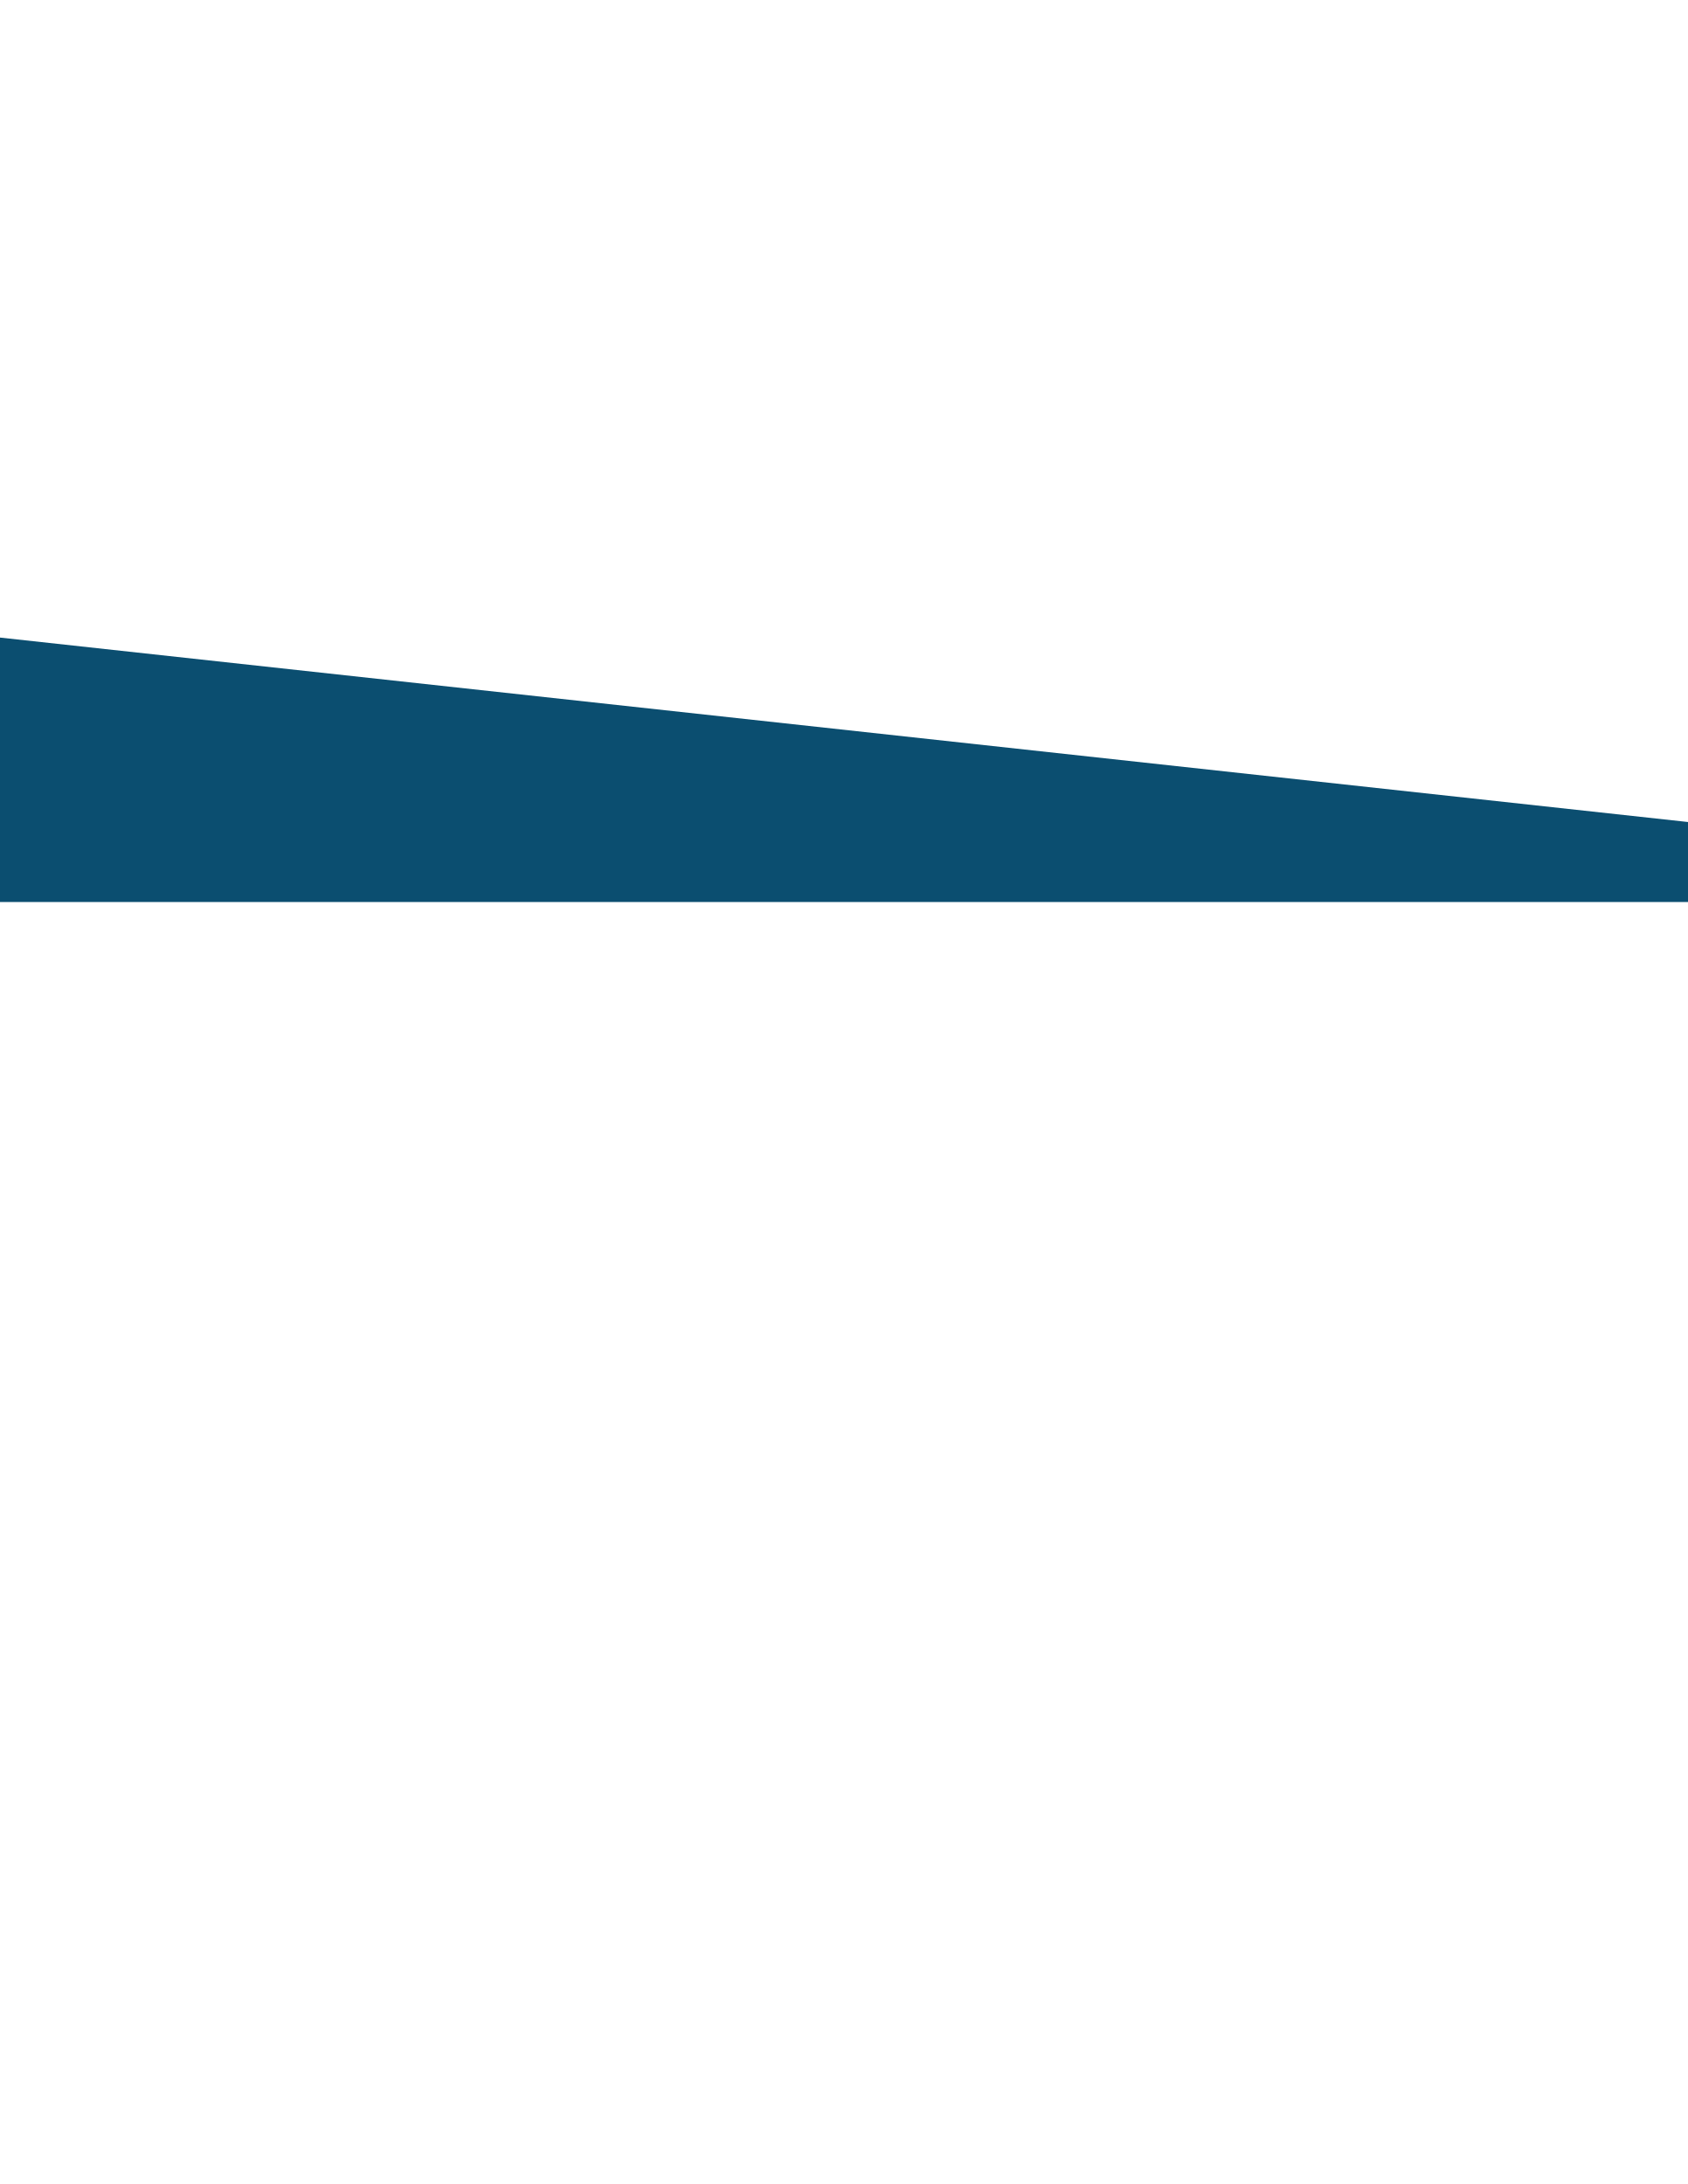
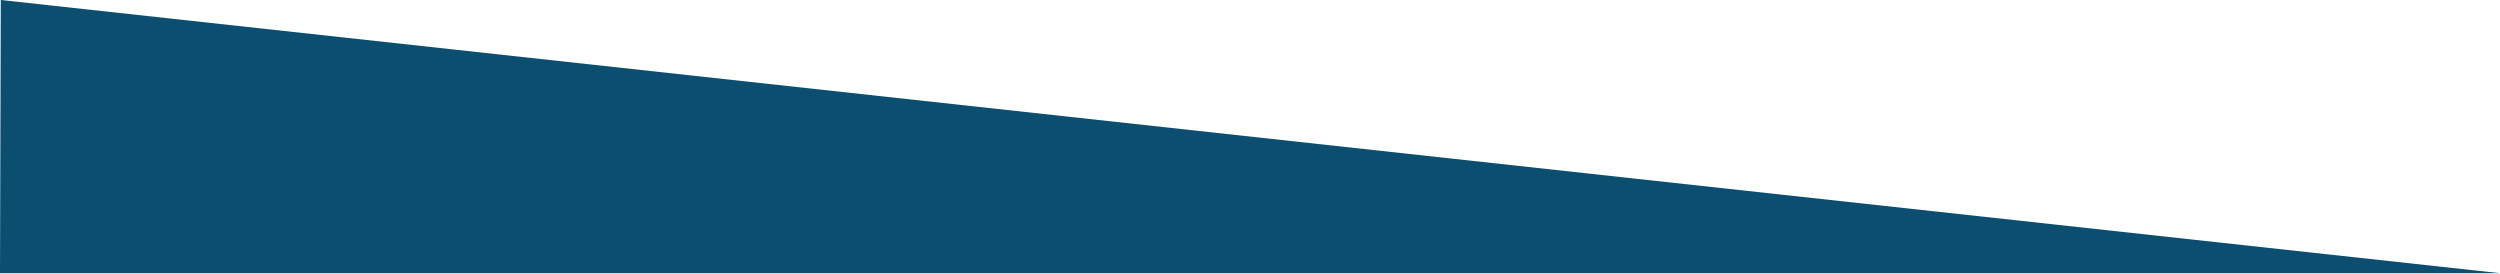
- <svg xmlns="http://www.w3.org/2000/svg" version="1.1" id="Layer_1" x="0px" y="0px" viewBox="0 0 612 792" style="enable-background:new 0 0 612 792;" xml:space="preserve">
-   <style type="text/css">
- 	.st0{fill:#0B4E70;}
- </style>
-   <polygon class="st0" points="-403.1,327.1 -402.7,187.2 877.5,327.1 " />
+ <svg xmlns="http://www.w3.org/2000/svg" id="Layer_1" data-name="Layer 1" viewBox="0 0 1280.54 139.93">
+   <defs>
+     <style>.cls-1{fill:#0b4e70;}</style>
+   </defs>
+   <polygon class="cls-1" points="0 139.93 0.4 0 1280.54 139.93 0 139.93" />
</svg>
